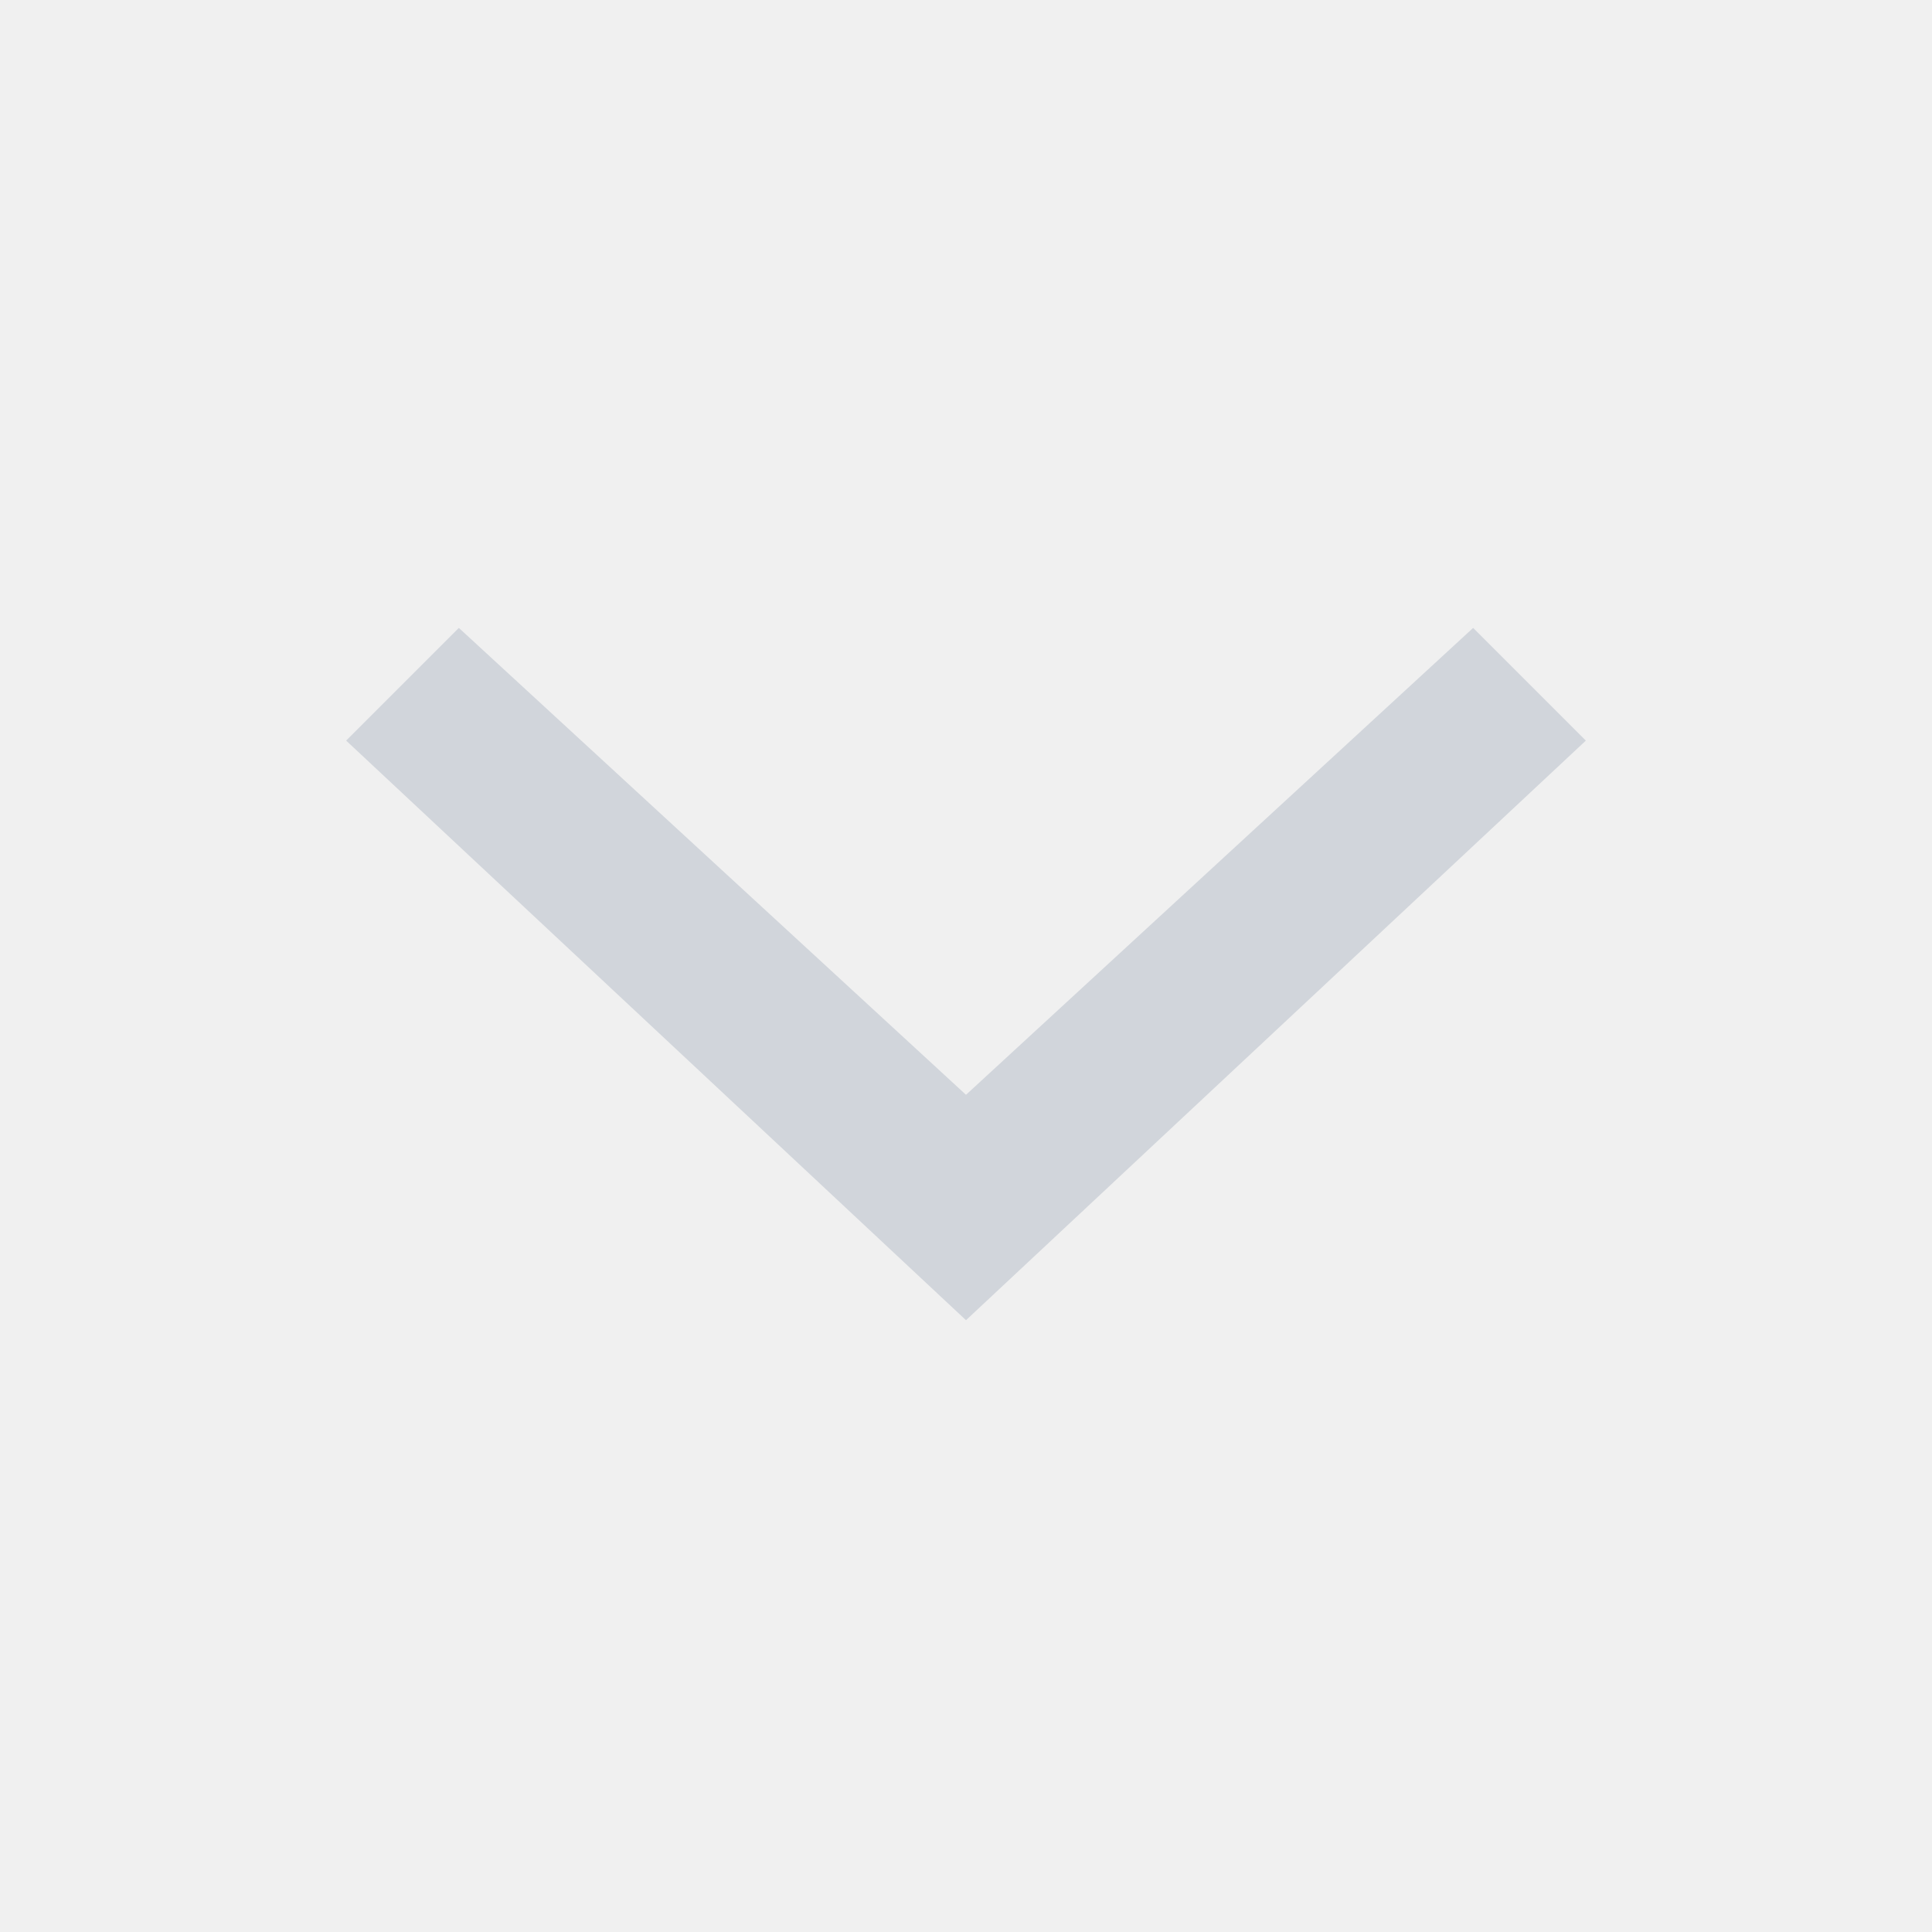
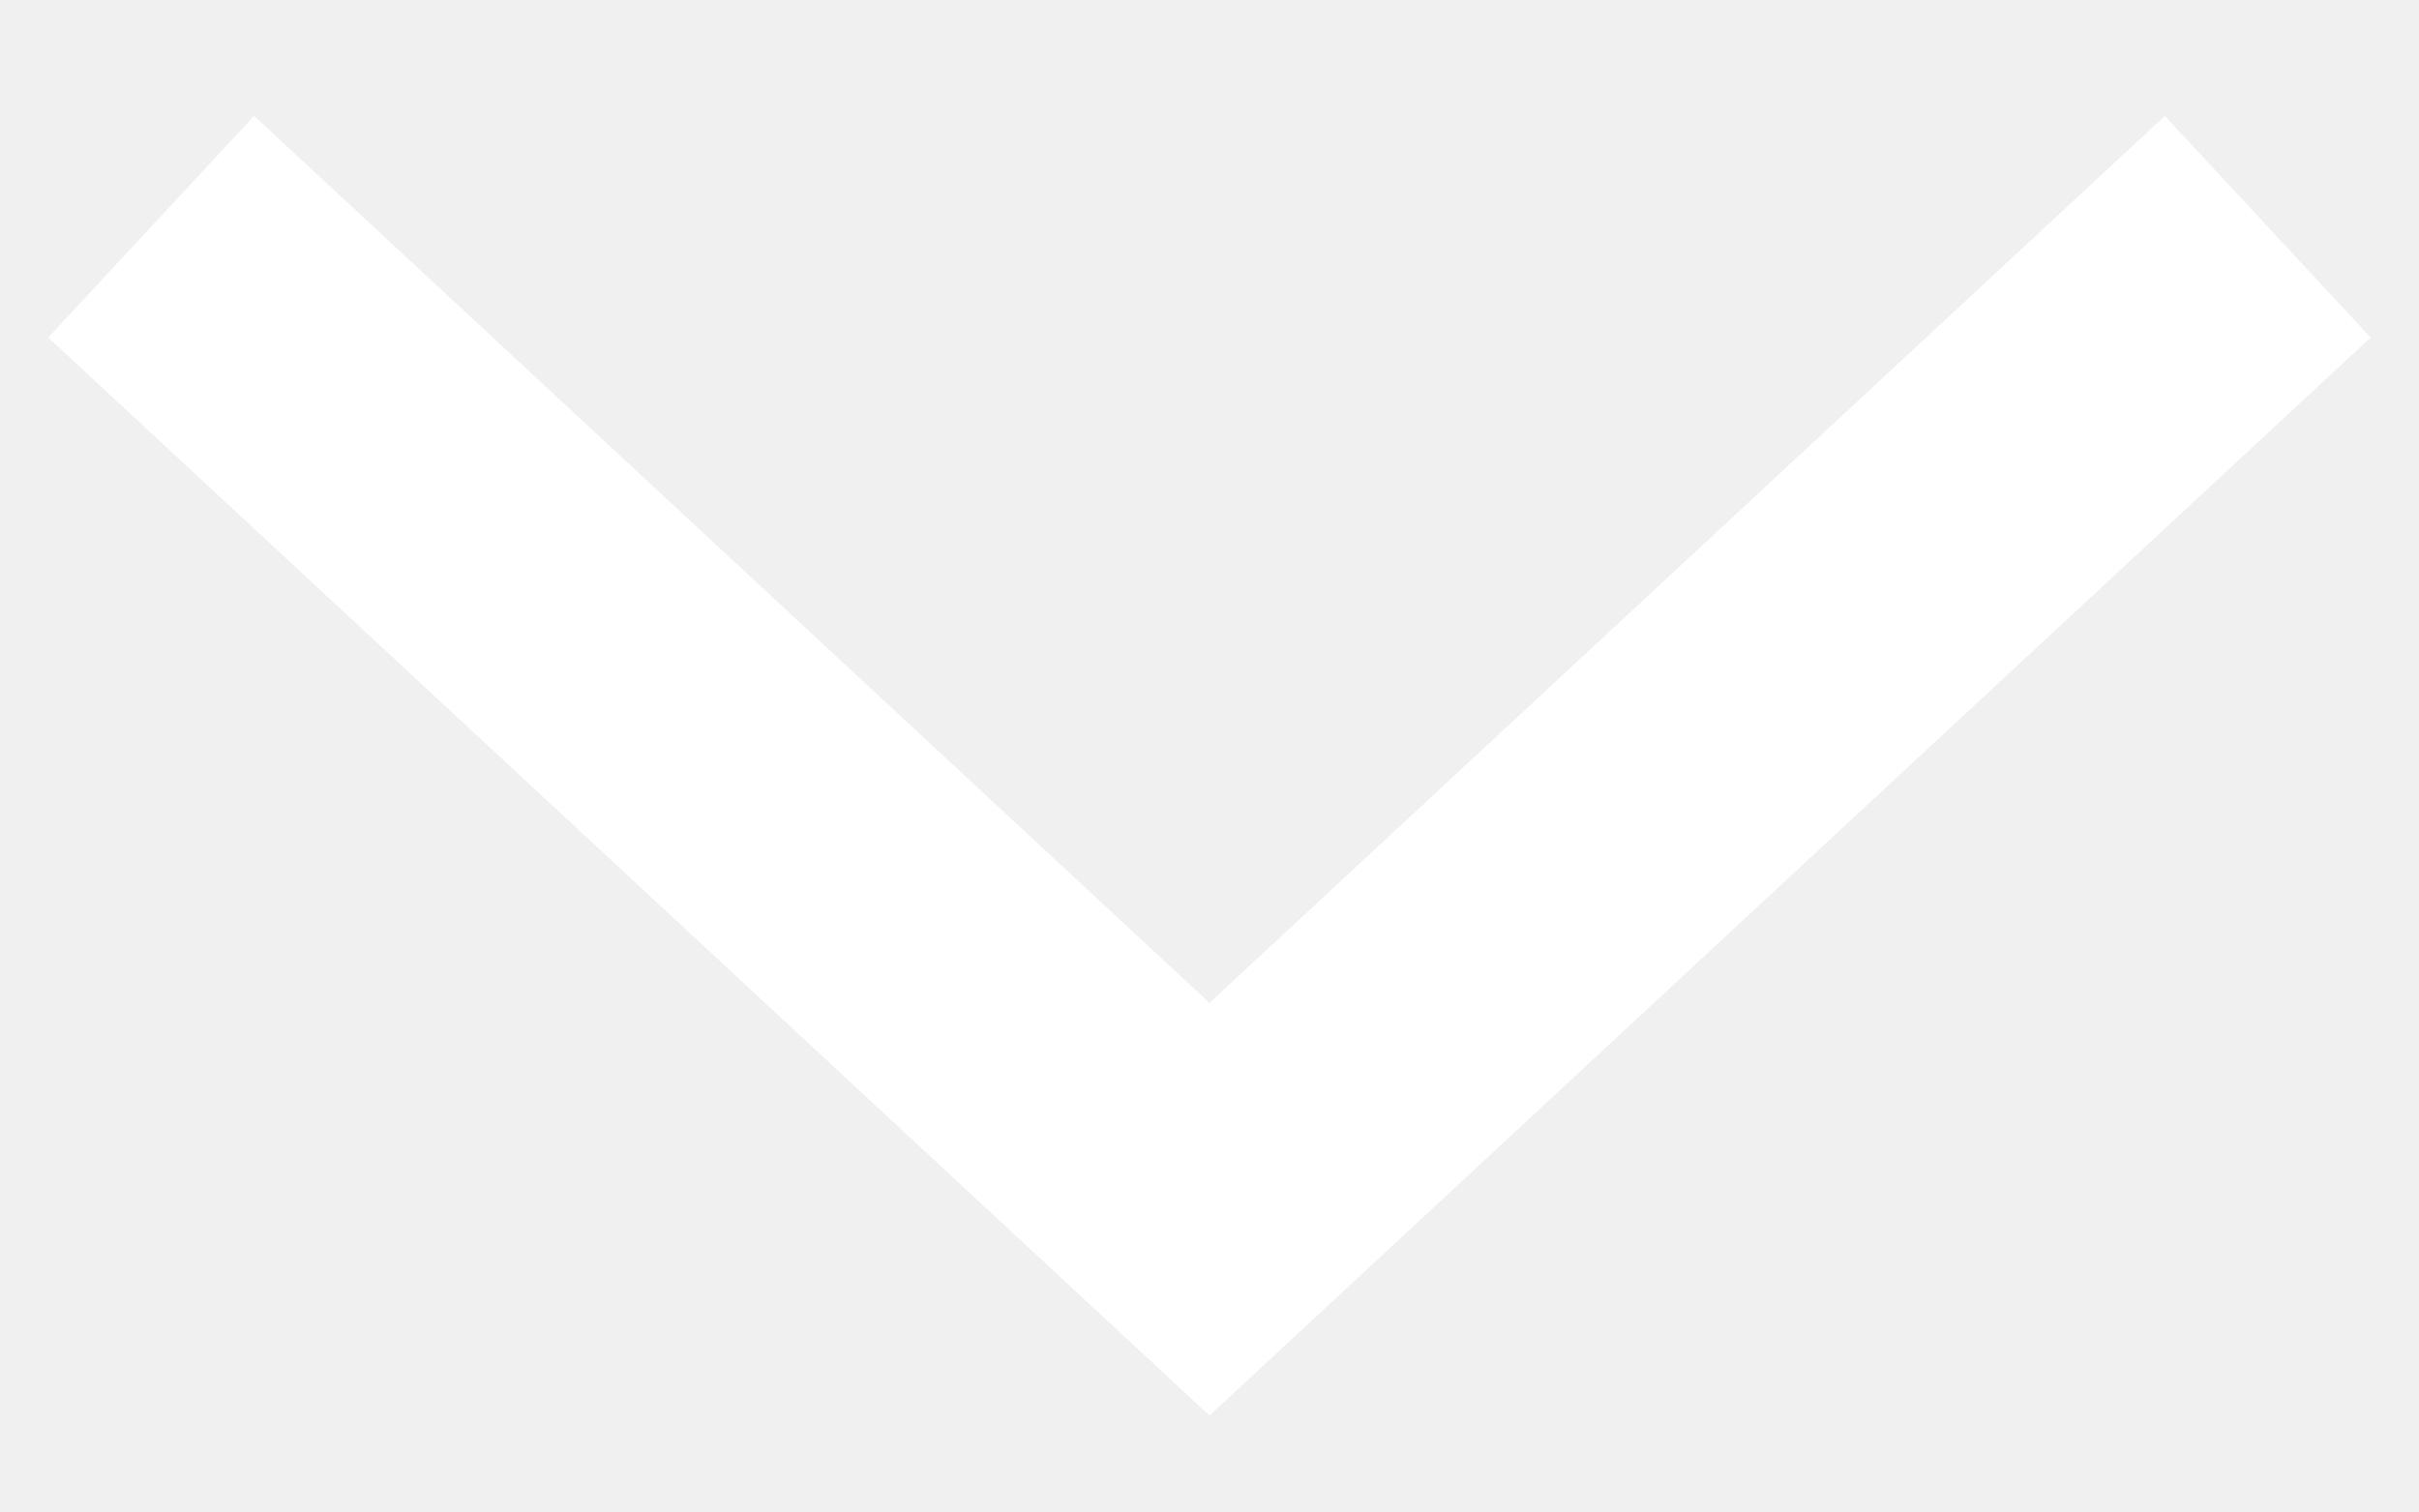
- <svg xmlns="http://www.w3.org/2000/svg" version="1.1" id="Layer_1" x="0px" y="0px" viewBox="0 0 24 24" style="enable-background:new 0 0 24 24;" xml:space="preserve">
-   <style type="text/css">
- 	.st0{fill-rule:evenodd;clip-rule:evenodd;fill:#D1D5DB;}
- 	.st1{fill:none;}
- </style>
-   <g id="ic-arrow-down">
-     <g id="ic-arrow-drop-down">
-       <g id="Group_8822" transform="translate(4, 7)">
-         <polygon id="Path_18879" class="st0" points="8,9.4 0.3,2.2 1.7,0.8 8,6.6 14.3,0.8 15.7,2.2    " />
+ <svg xmlns="http://www.w3.org/2000/svg" width="16px" height="10px" viewBox="0 0 16 10" version="1.1">
+   <g id="Page-1" stroke="none" stroke-width="1" fill="none" fill-rule="evenodd">
+     <g id="ic-arrow-drop-down" transform="translate(-4, -7)">
+       <g id="Group_8822" transform="translate(4, 7)" fill="#FFFFFF">
+         <polygon id="Path_18879" points="8 9.365 0.319 2.233 1.681 0.767 8 6.635 14.319 0.767 15.68 2.233" />
      </g>
-       <polygon id="Rectangle_4407" class="st1" points="0,0 24,0 24,24 0,24   " />
+       <polygon id="Rectangle_4407" points="0 0 24 0 24 24 0 24" />
    </g>
  </g>
</svg>
